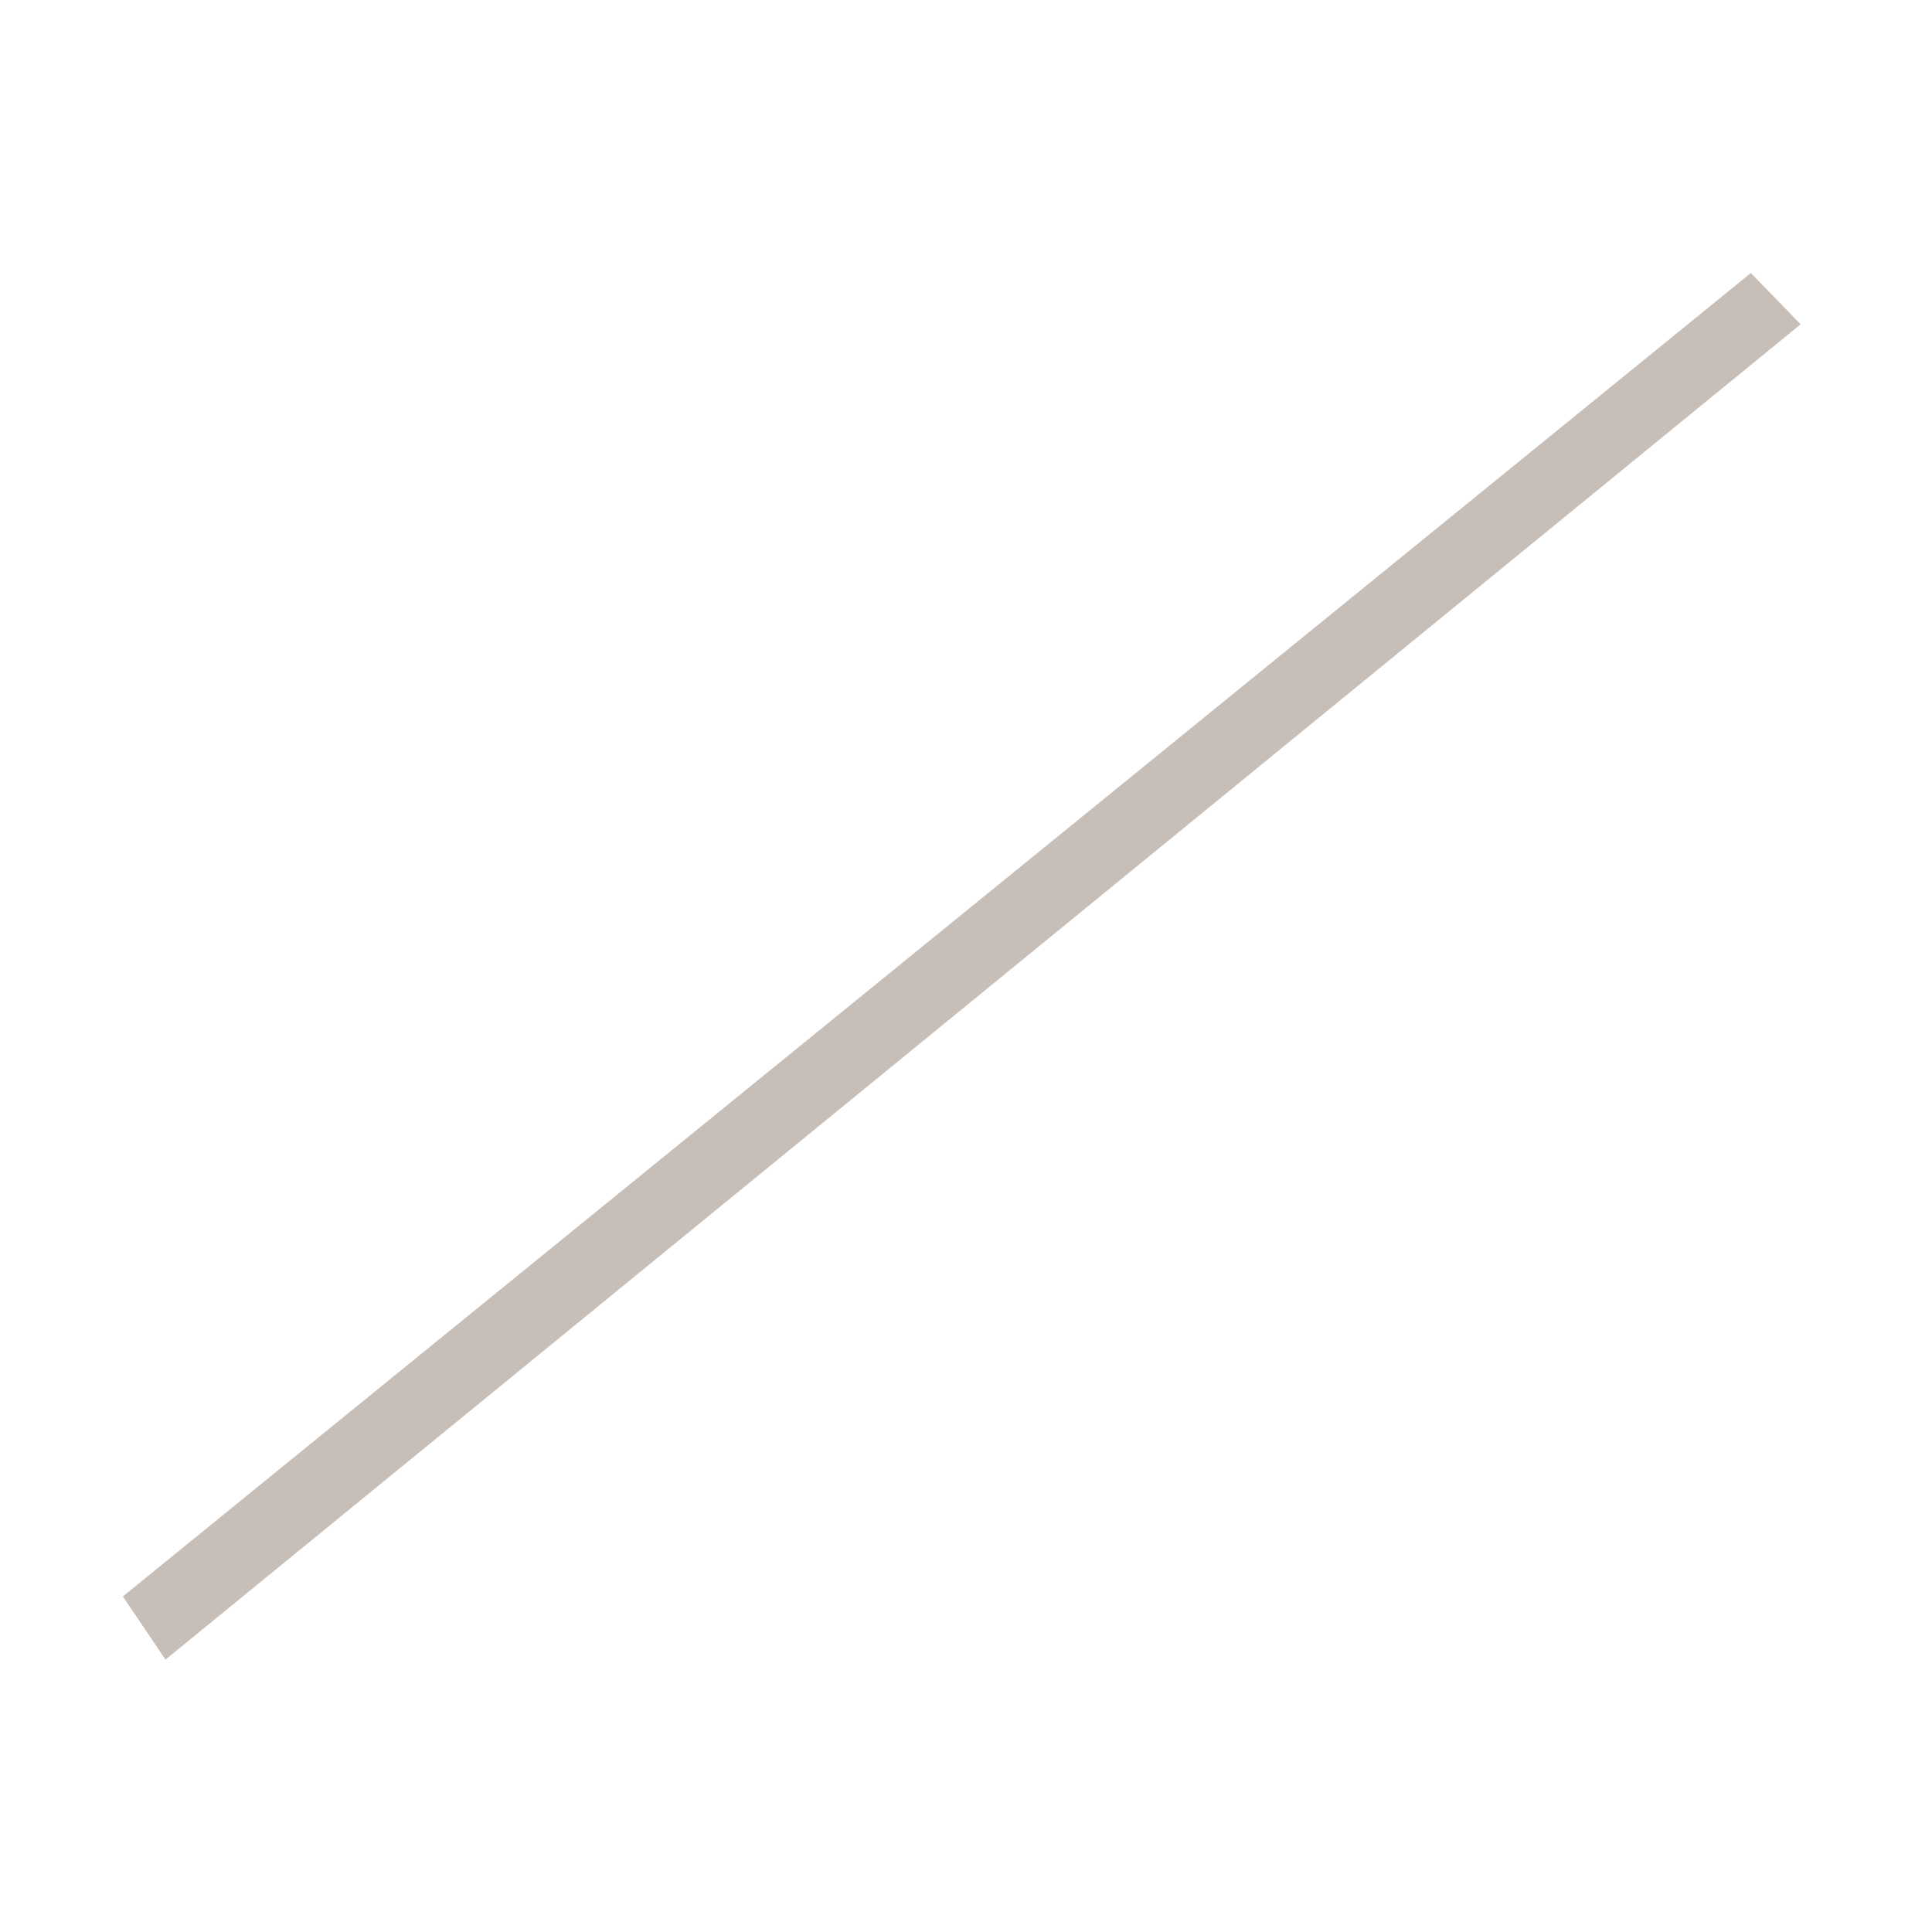
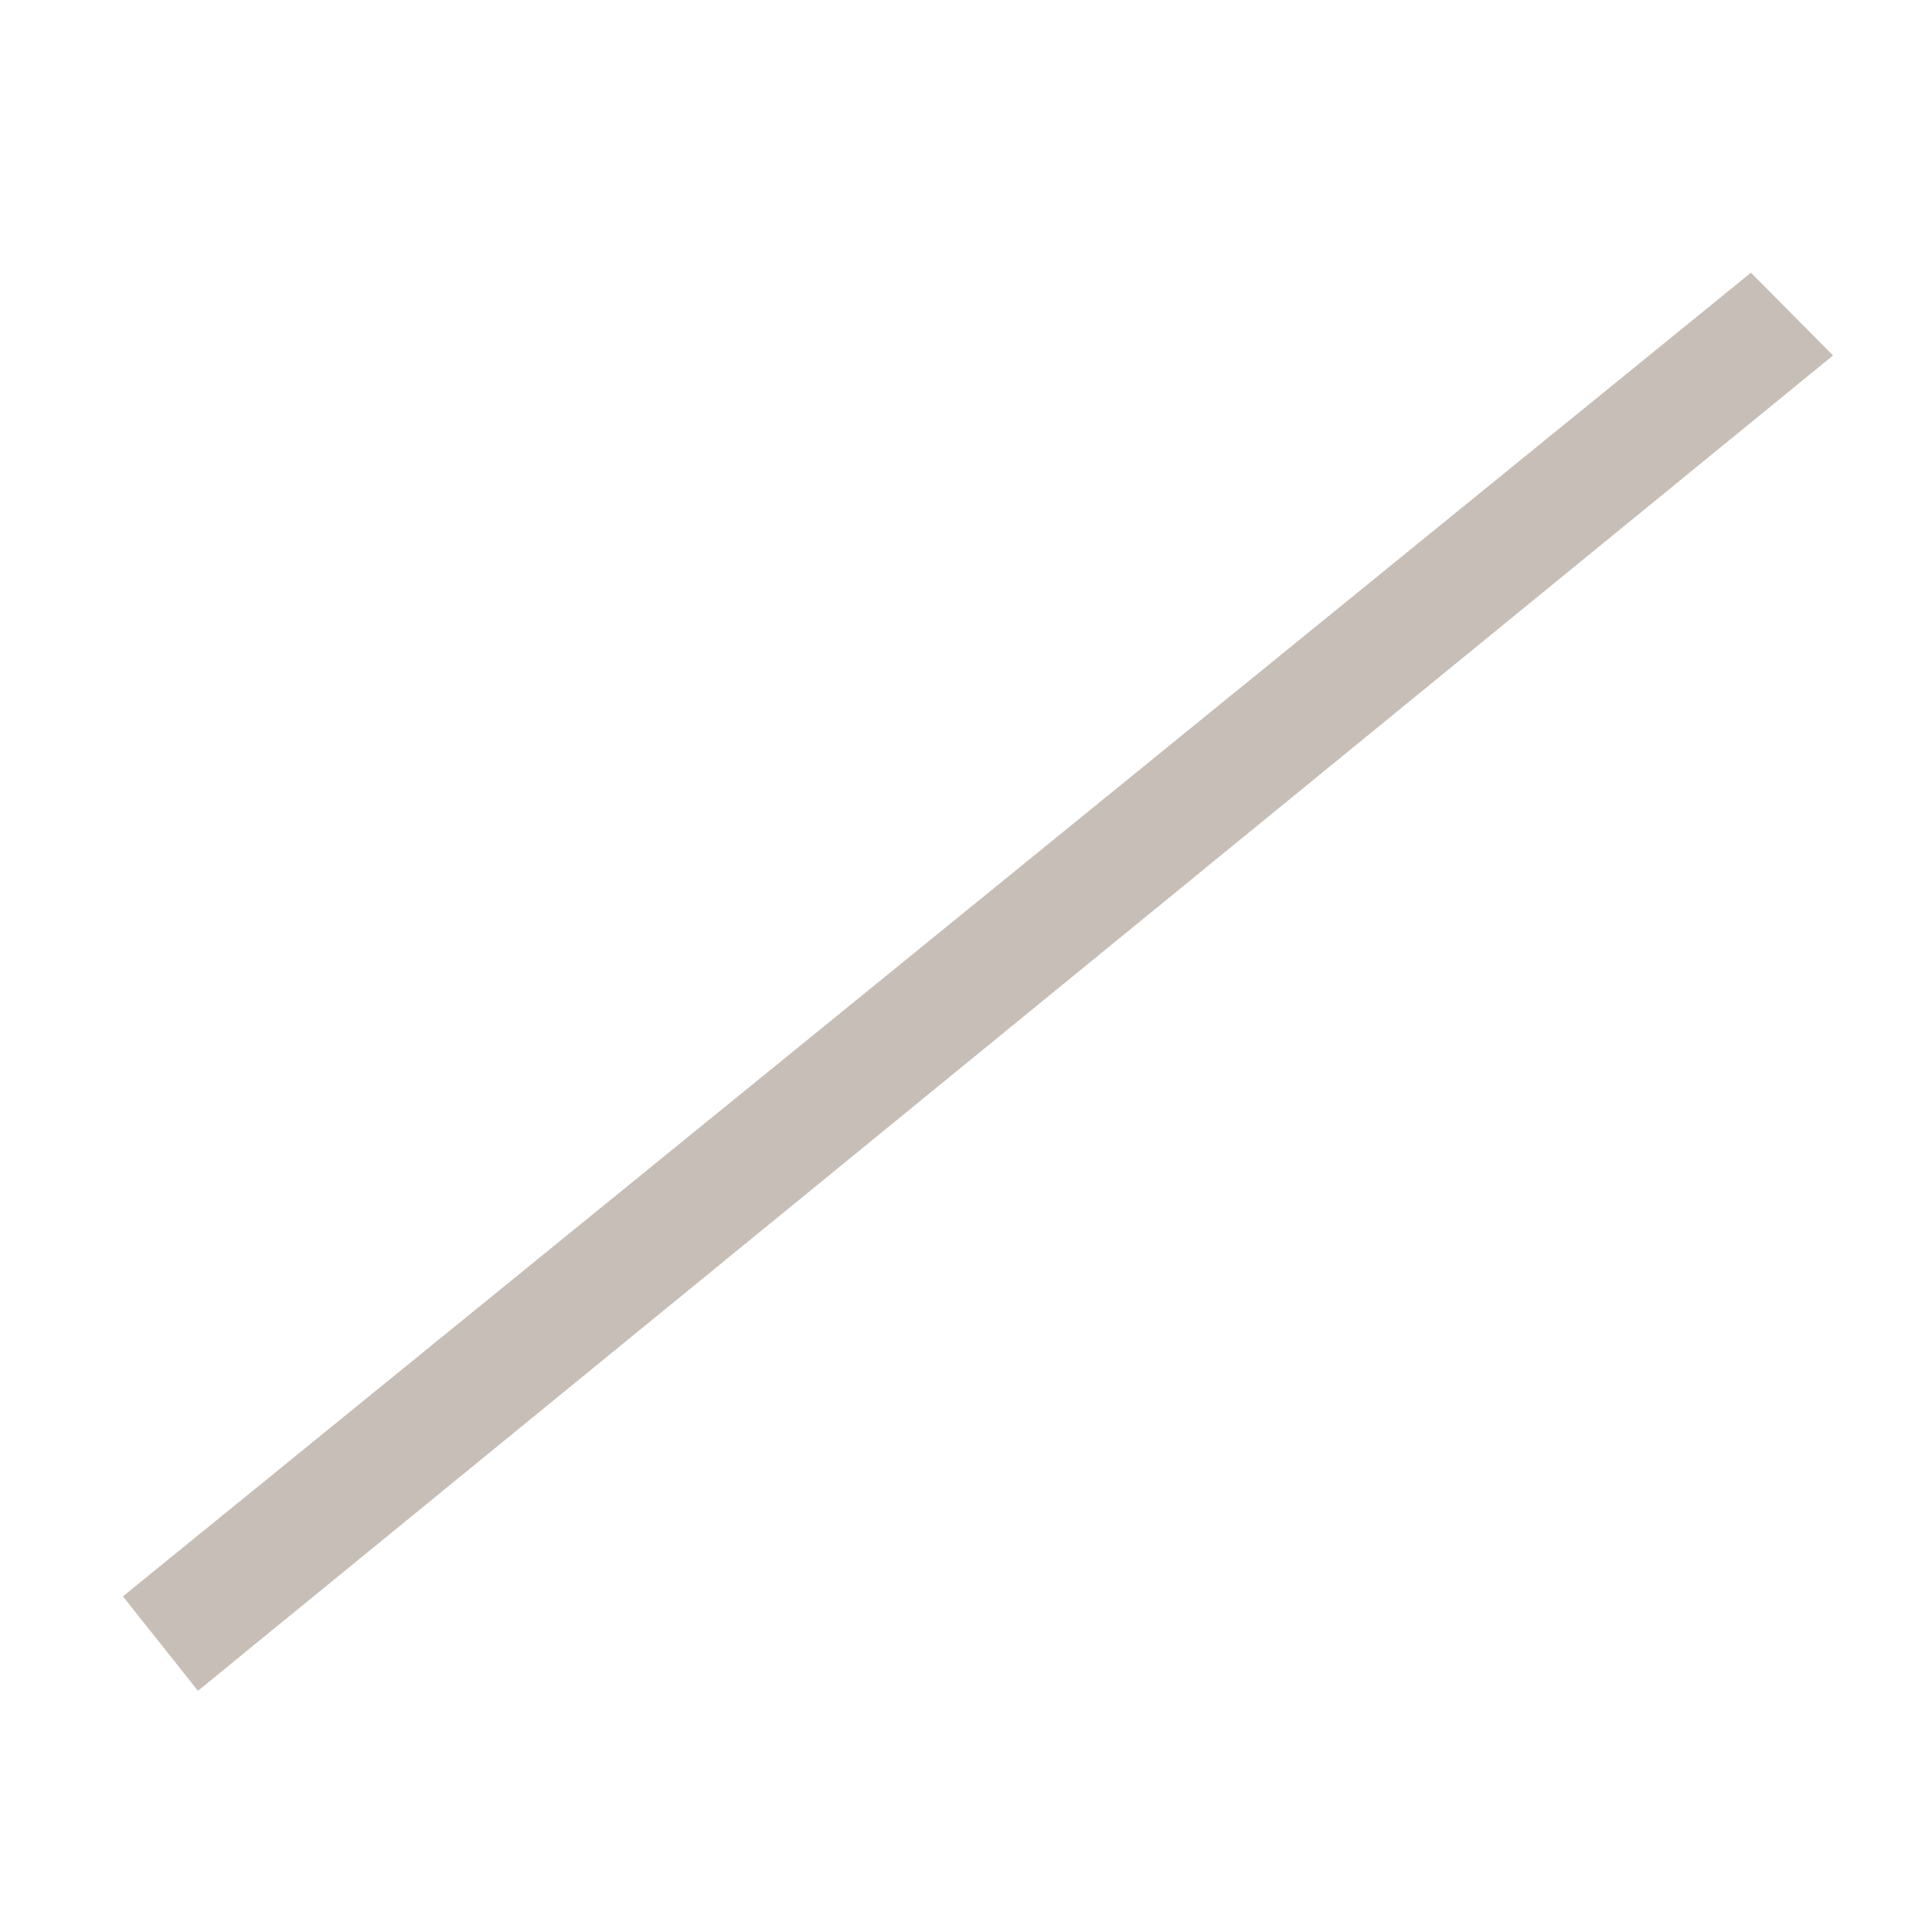
- <svg xmlns="http://www.w3.org/2000/svg" width="20" height="20" viewBox="0 0 20 20">
+ <svg xmlns="http://www.w3.org/2000/svg" width="24" height="24" viewBox="0 0 24 24">
+   <defs>
+     <style>
+       .cls-1 {
+         fill: #c7beb7;
+       }
+ 
+       .cls-2, .cls-4 {
+         fill: none;
+       }
+ 
+       .cls-2 {
+         stroke: #707070;
+         opacity: 0;
+       }
+ 
+       .cls-3 {
+         stroke: none;
+       }
+     </style>
+   </defs>
  <g id="Drawing_3" data-name="Drawing 3" transform="translate(-161 -305)">
-     <path id="Drawing_3-2" data-name="Drawing 3" d="M-4785.333,9911.741l16.853-13.7.515.531-16.927,13.823Z" transform="translate(4947.605 -9590.215)" fill="#c7beb7" />
-     <g id="Rectangle_1935" data-name="Rectangle 1935" transform="translate(161 305)" fill="none" stroke="#707070" stroke-width="1" opacity="0">
-       <rect width="20" height="20" stroke="none" />
-       <rect x="0.5" y="0.5" width="19" height="19" fill="none" />
+     <path id="Drawing_3-2" data-name="Drawing 3" class="cls-1" d="M-4785.333,9914.482l20.224-16.443,1.02,1.028-20.312,16.588Z" transform="translate(4947.86 -9589.651)" />
+     <g id="Rectangle_1935" data-name="Rectangle 1935" class="cls-2" transform="translate(161 305)">
+       <rect class="cls-3" width="24" height="24" />
+       <rect class="cls-4" x="0.5" y="0.5" width="23" height="23" />
    </g>
  </g>
</svg>
